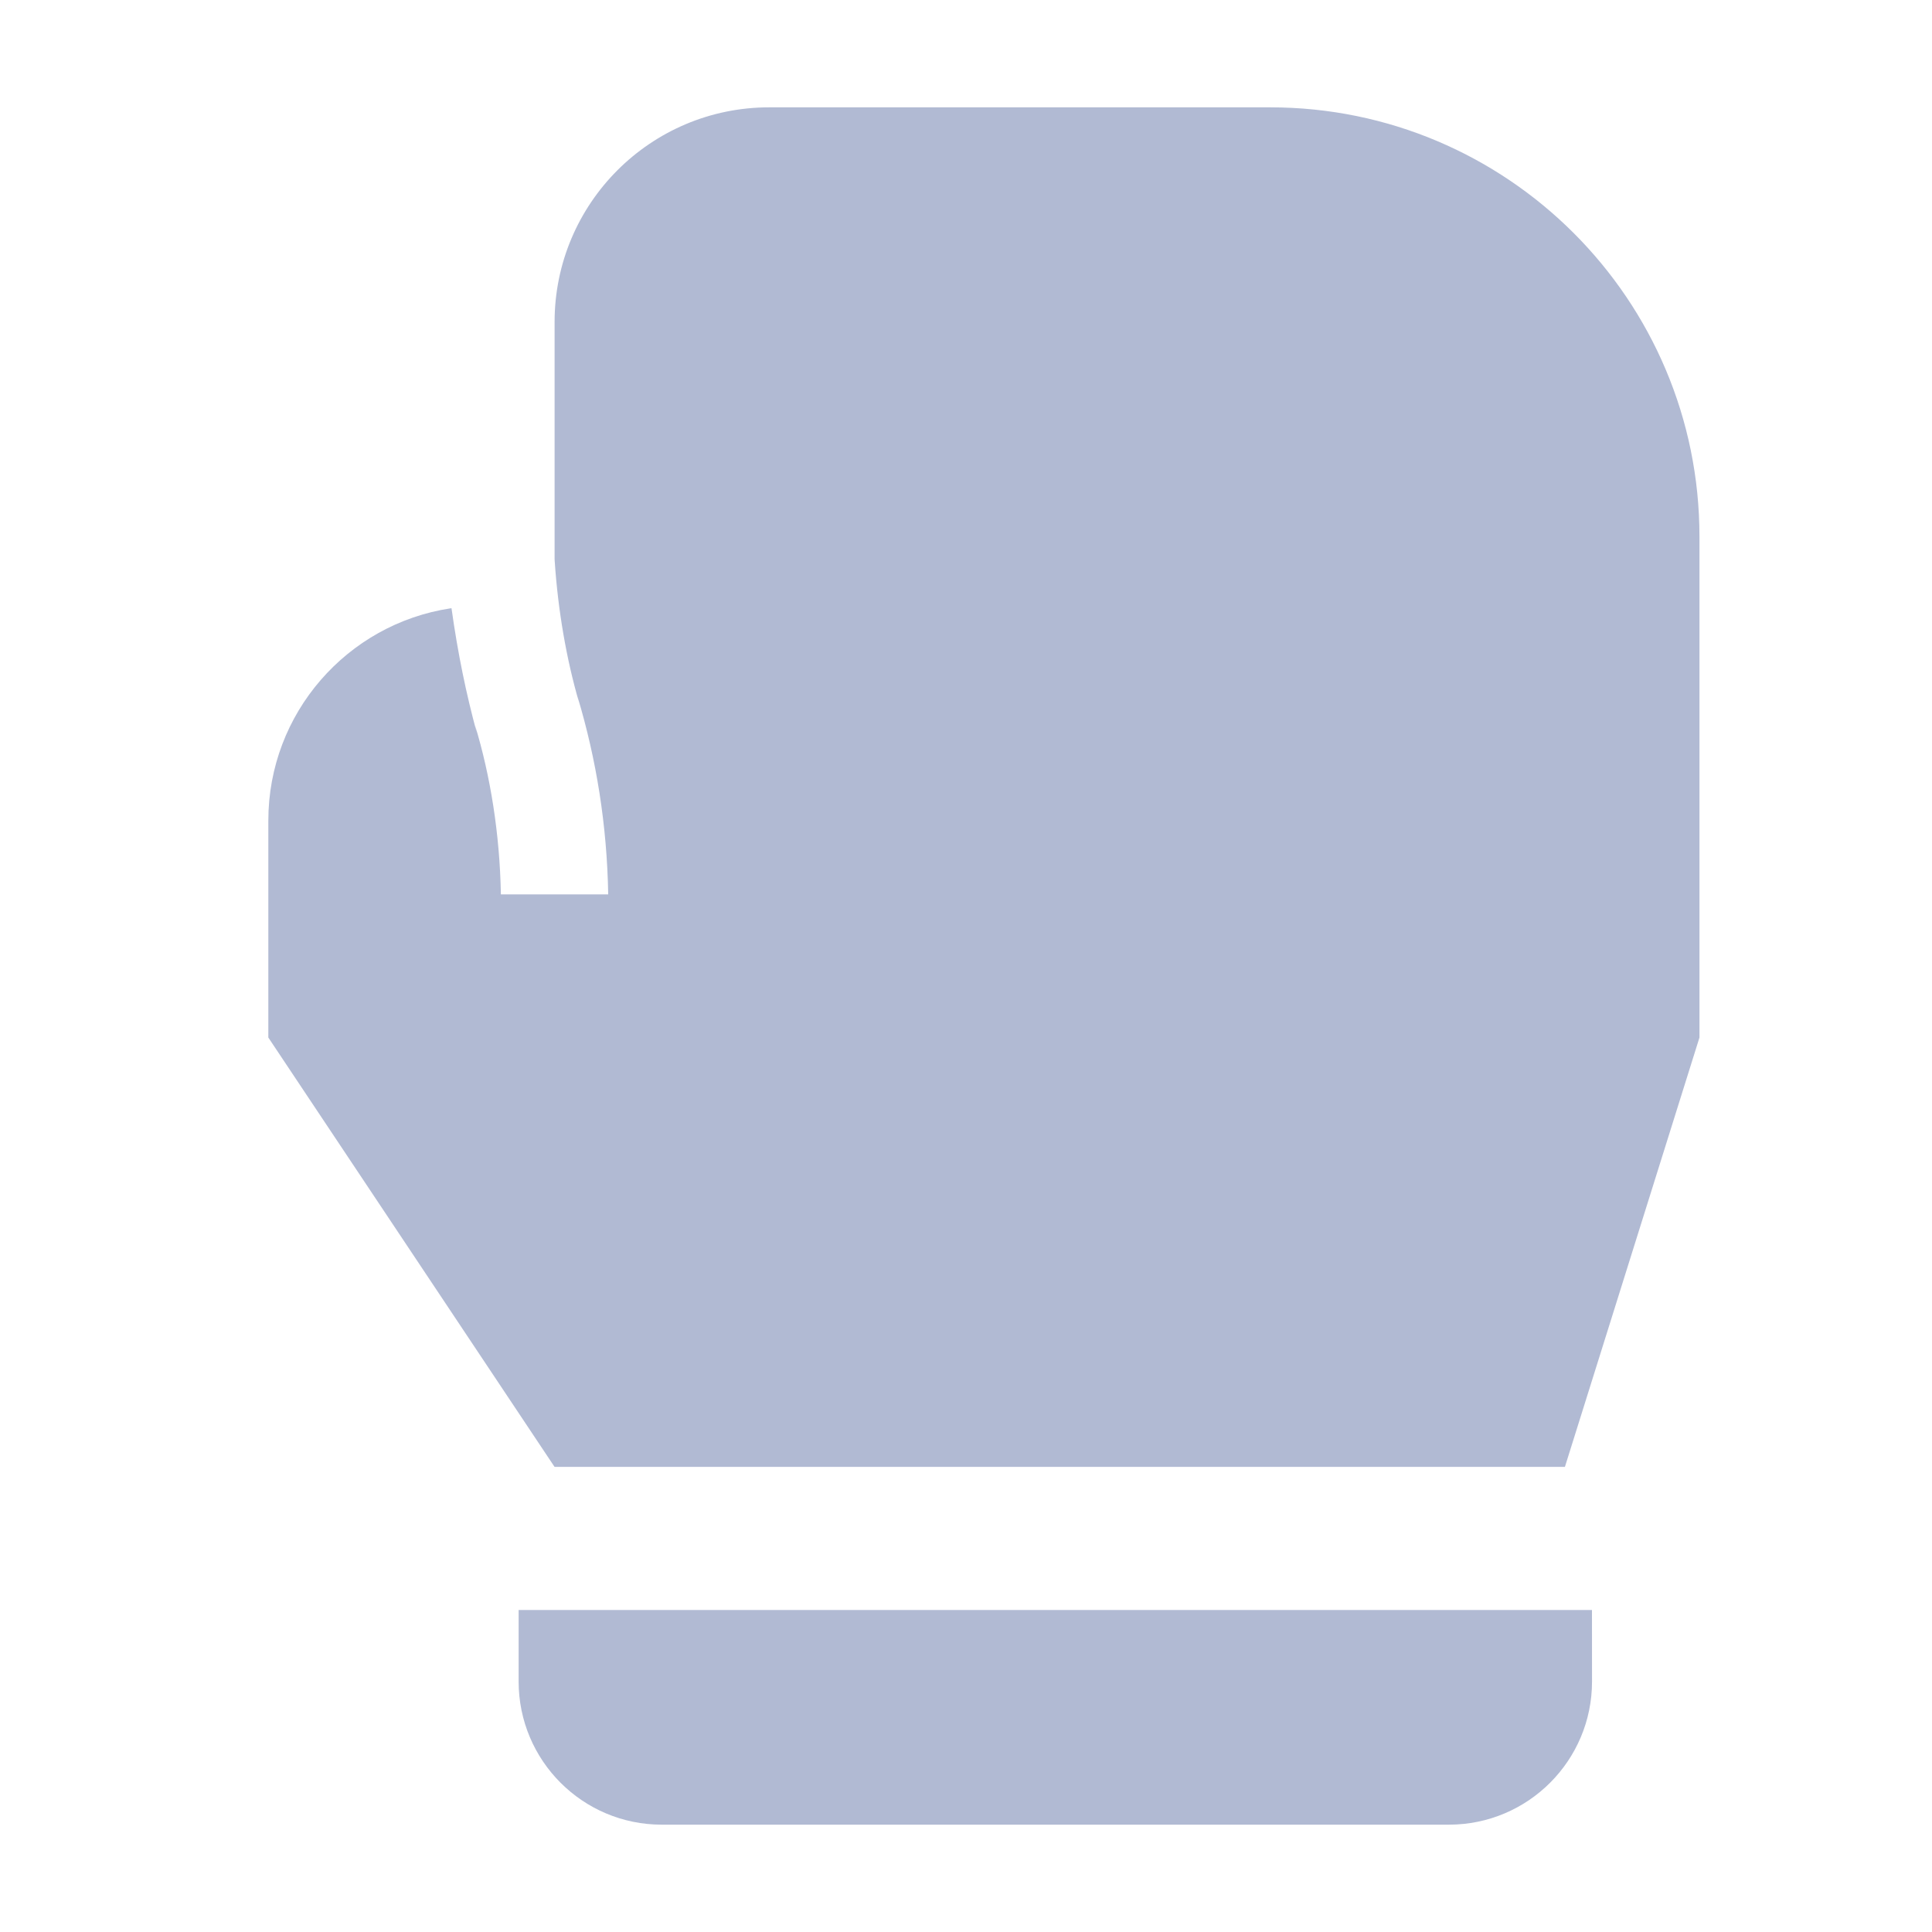
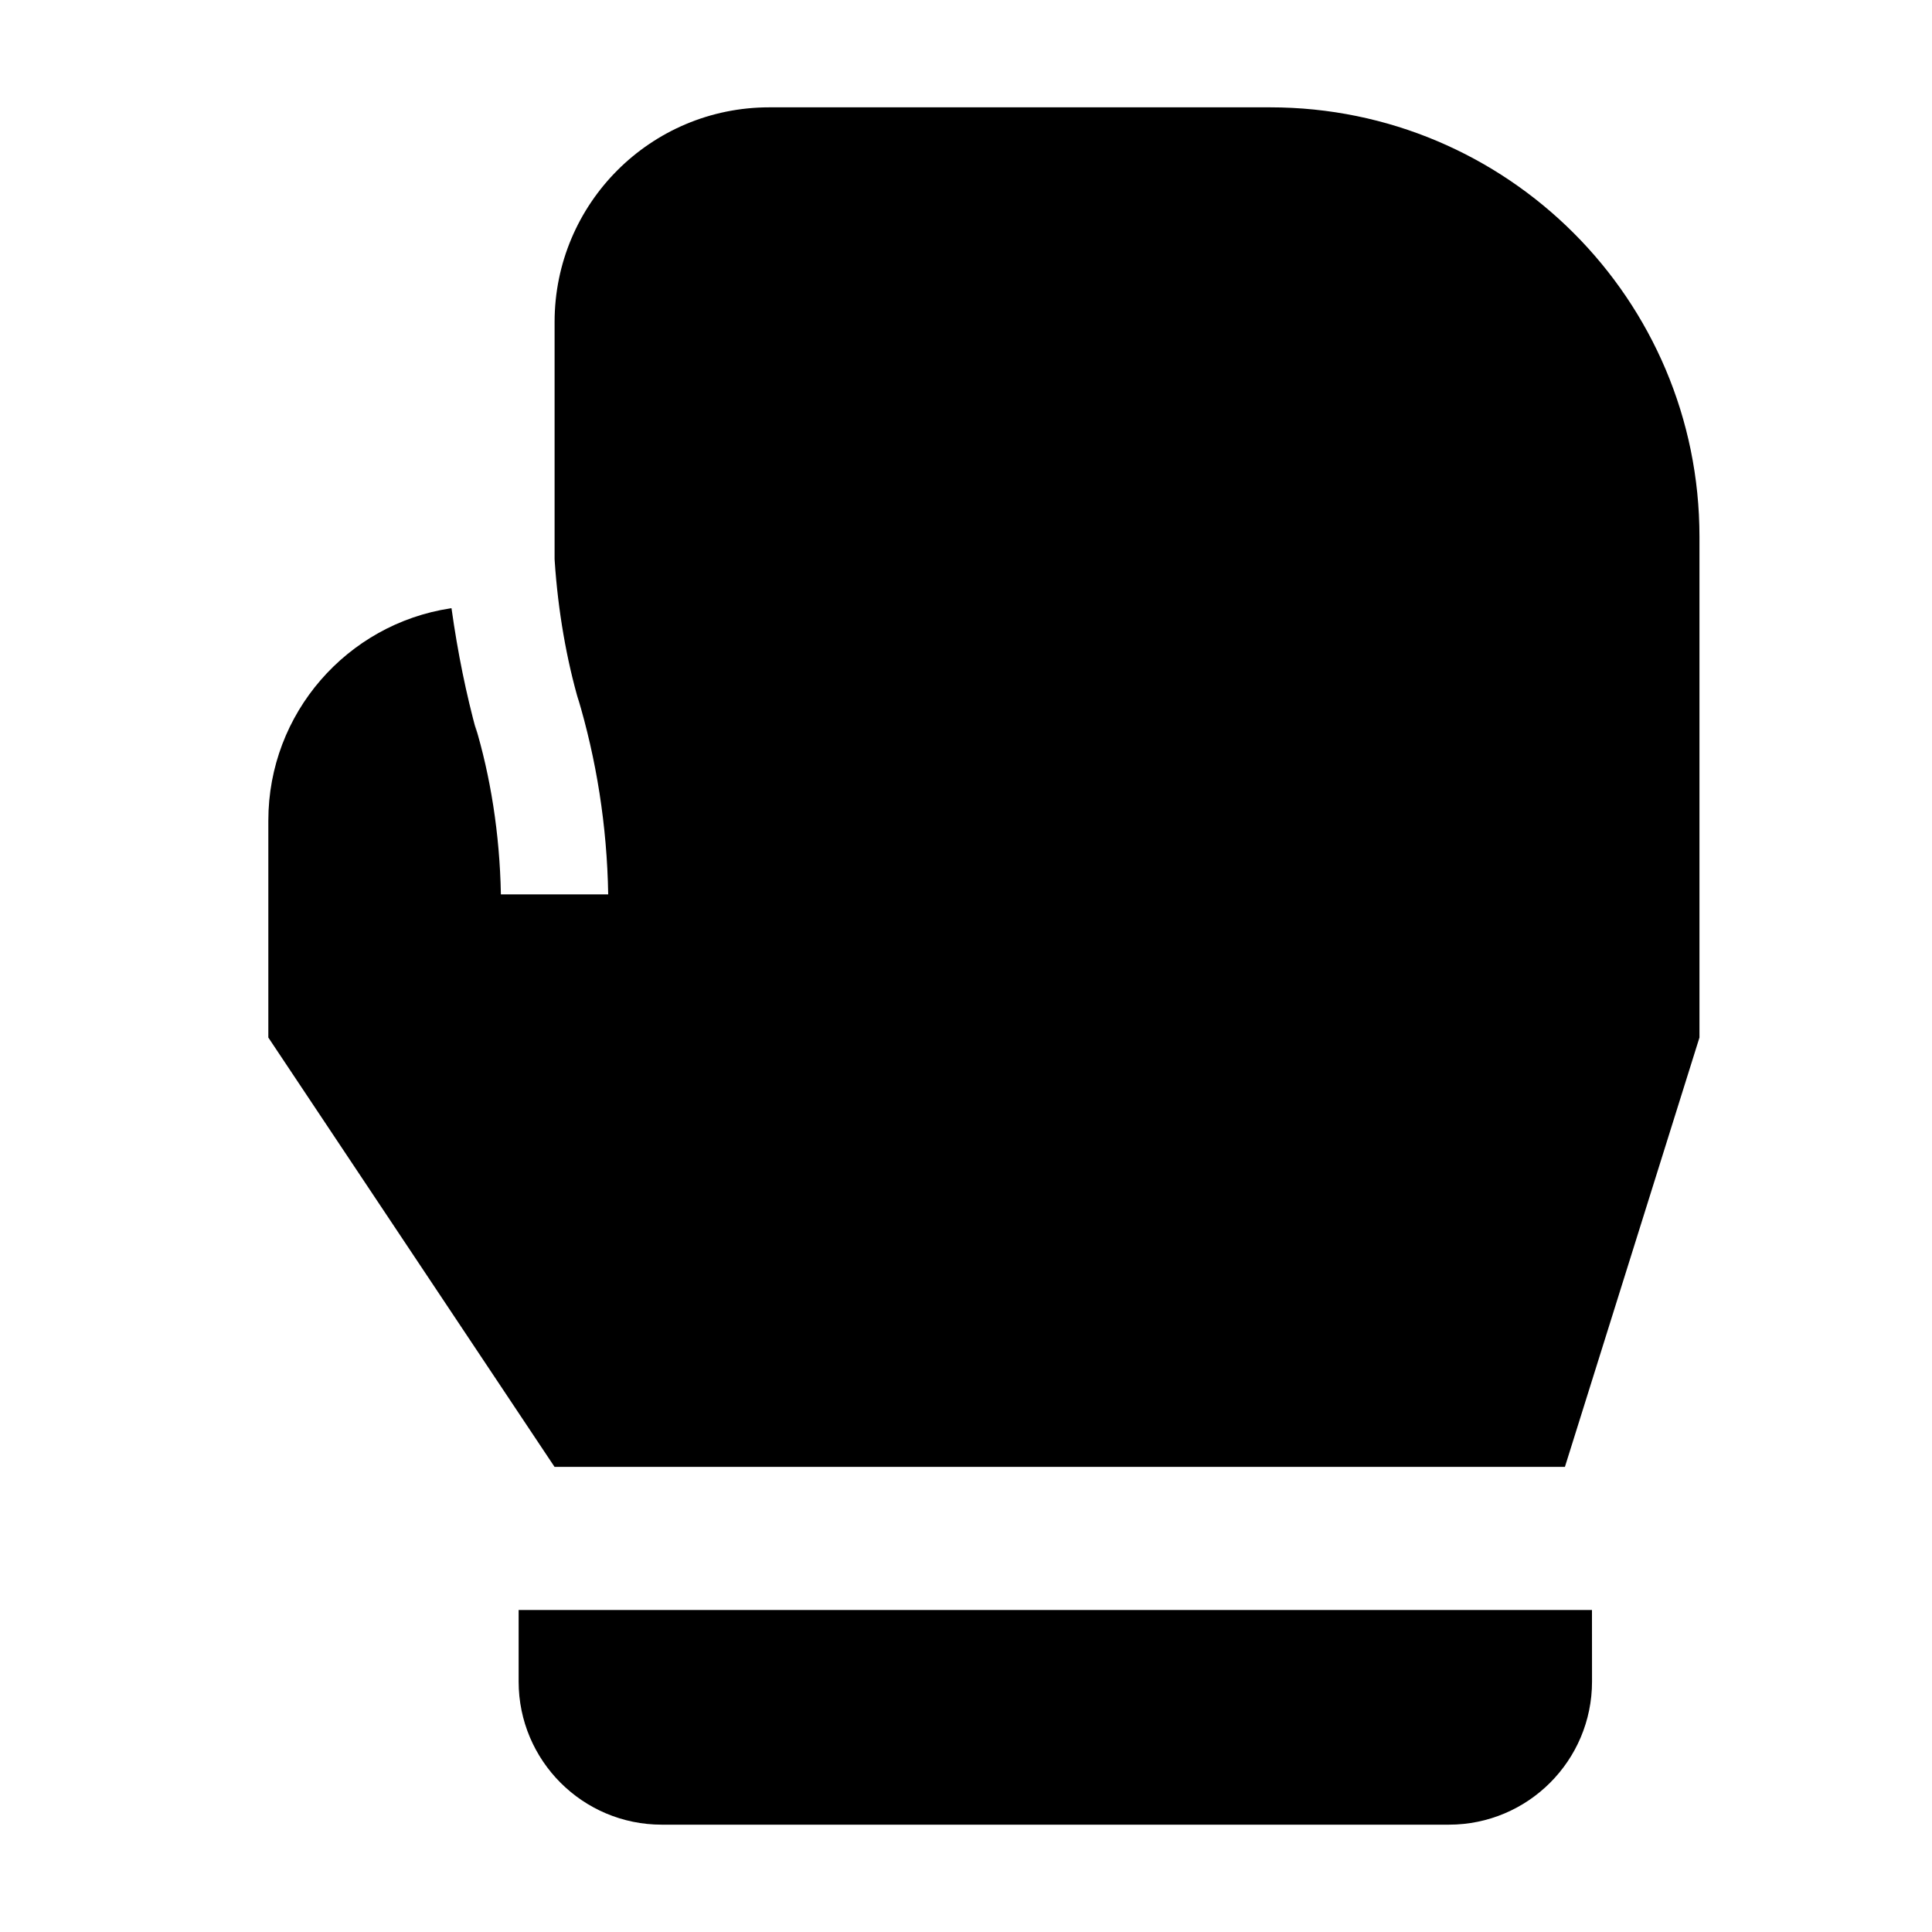
- <svg xmlns="http://www.w3.org/2000/svg" width="36" height="36" viewBox="0 0 36 36" fill="none">
-   <path d="M29.665 31.333C29.665 32.806 28.471 34 26.998 34H12.331C10.858 34 9.664 32.806 9.664 31.333V30H29.664L29.665 31.333Z" fill="#B1BAD3" />
-   <path d="M8.413 11.333C8.533 12.188 8.687 12.928 8.883 13.65L8.853 13.519C9.138 14.457 9.312 15.537 9.333 16.654V16.666H11.333C11.311 15.38 11.113 14.149 10.762 12.983L10.787 13.079C10.559 12.298 10.398 11.389 10.336 10.452L10.334 10.413V6C10.334 3.791 12.125 2 14.334 2H23.667C28.085 2 31.667 5.582 31.667 10V19.333L29.16 27.333H10.333L5 19.333V15.333C5 15.32 5 15.305 5 15.29C5 13.288 6.471 11.629 8.391 11.336L8.413 11.333Z" fill="#B1BAD3" />
+ <svg xmlns="http://www.w3.org/2000/svg" width="36" height="36" viewBox="0 0 36 36">
+   <path d="M29.665 31.333C29.665 32.806 28.471 34 26.998 34H12.331C10.858 34 9.664 32.806 9.664 31.333V30H29.664L29.665 31.333Z" />
+   <path d="M8.413 11.333C8.533 12.188 8.687 12.928 8.883 13.65L8.853 13.519C9.138 14.457 9.312 15.537 9.333 16.654V16.666H11.333C11.311 15.38 11.113 14.149 10.762 12.983L10.787 13.079C10.559 12.298 10.398 11.389 10.336 10.452L10.334 10.413V6C10.334 3.791 12.125 2 14.334 2H23.667C28.085 2 31.667 5.582 31.667 10V19.333L29.16 27.333H10.333L5 19.333V15.333C5 15.32 5 15.305 5 15.29C5 13.288 6.471 11.629 8.391 11.336L8.413 11.333Z" />
</svg>
